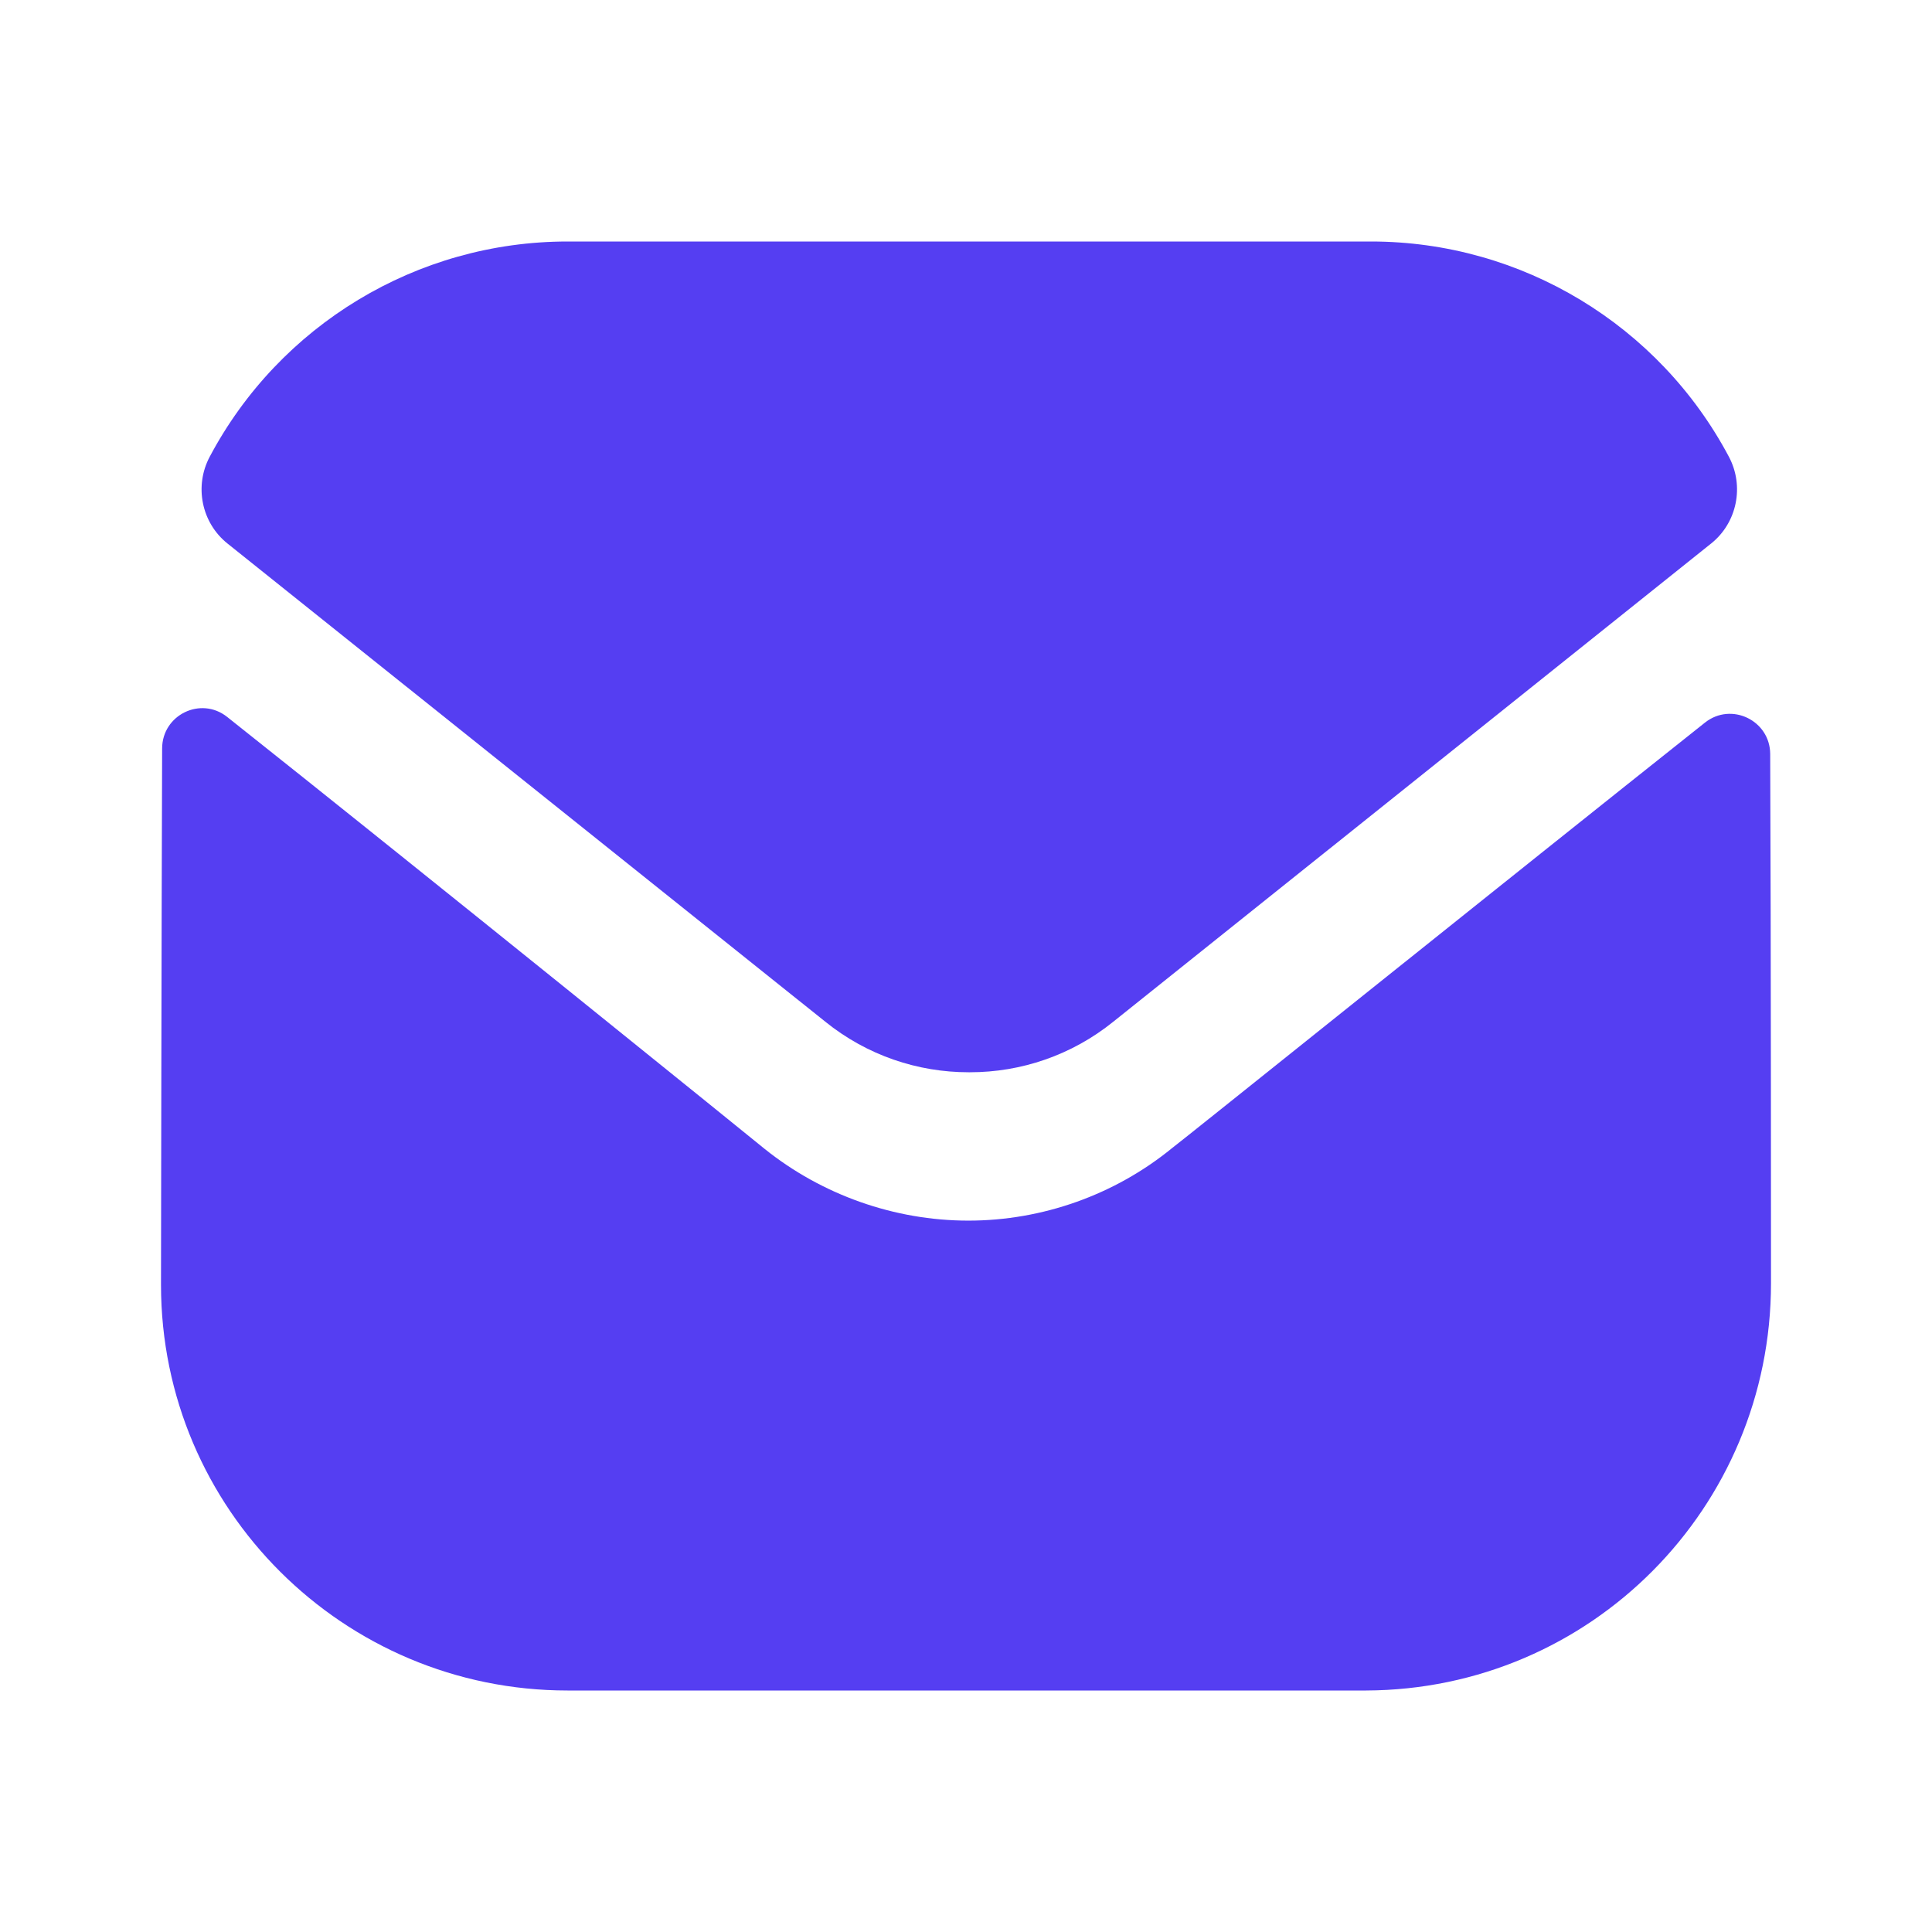
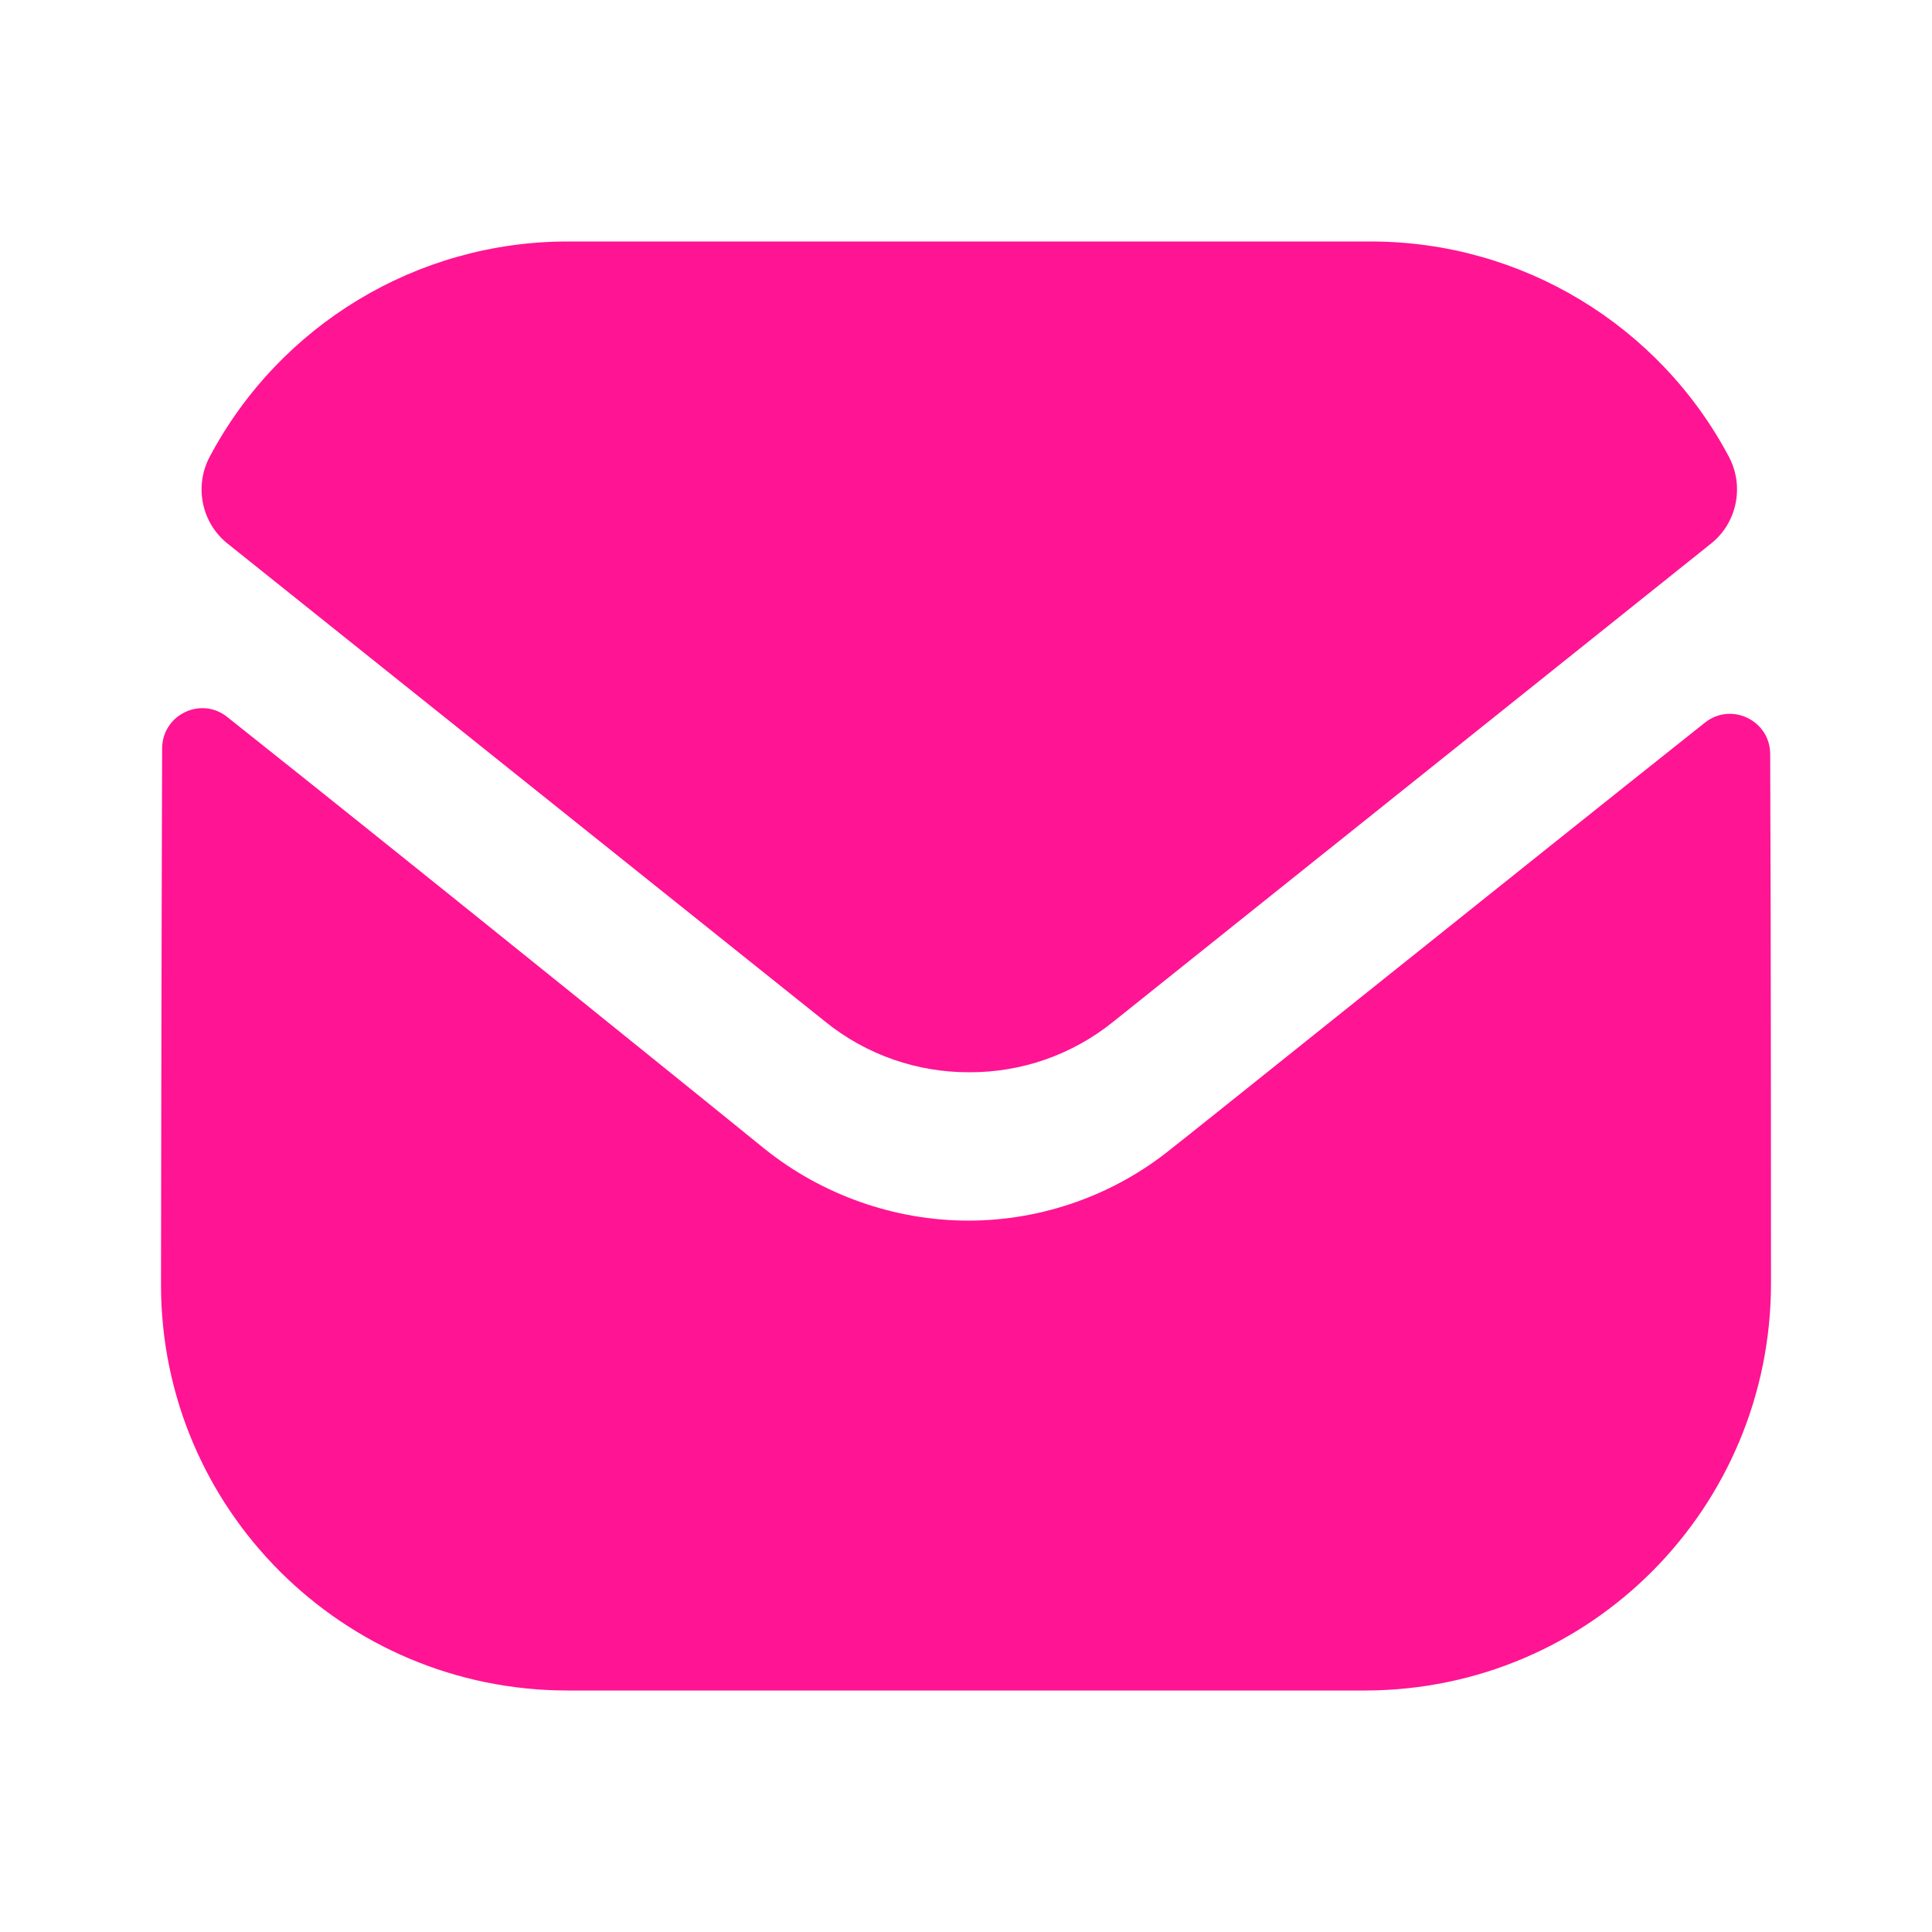
<svg xmlns="http://www.w3.org/2000/svg" width="24" height="24" viewBox="0 0 24 24" fill="none">
-   <path d="M22 15.94C22 18.73 19.76 20.99 16.97 21H16.96H7.05C4.27 21 2 18.75 2 15.96V15.95C2 15.95 2.006 11.524 2.014 9.298C2.015 8.88 2.495 8.646 2.822 8.906C5.198 10.791 9.447 14.228 9.5 14.273C10.21 14.842 11.11 15.163 12.03 15.163C12.95 15.163 13.85 14.842 14.56 14.262C14.613 14.227 18.767 10.893 21.179 8.977C21.507 8.716 21.989 8.95 21.99 9.367C22 11.576 22 15.94 22 15.94Z" fill="#553EF2" />
-   <path d="M21.477 5.674C20.611 4.042 18.907 3 17.031 3H7.051C5.175 3 3.471 4.042 2.605 5.674C2.411 6.039 2.503 6.494 2.826 6.752L10.251 12.691C10.771 13.111 11.401 13.32 12.031 13.32C12.035 13.32 12.038 13.32 12.041 13.32C12.044 13.32 12.048 13.32 12.051 13.32C12.681 13.32 13.311 13.111 13.831 12.691L21.256 6.752C21.579 6.494 21.671 6.039 21.477 5.674Z" fill="#553EF2" />
+   <path d="M22 15.94C22 18.73 19.76 20.99 16.97 21H16.96H7.05C4.27 21 2 18.75 2 15.96V15.95C2 15.95 2.006 11.524 2.014 9.298C2.015 8.88 2.495 8.646 2.822 8.906C5.198 10.791 9.447 14.228 9.5 14.273C10.21 14.842 11.11 15.163 12.03 15.163C12.95 15.163 13.85 14.842 14.56 14.262C14.613 14.227 18.767 10.893 21.179 8.977C21.507 8.716 21.989 8.95 21.99 9.367C22 11.576 22 15.94 22 15.94Z" fill="#FF1494" />
+   <path d="M21.477 5.674C20.611 4.042 18.907 3 17.031 3H7.051C5.175 3 3.471 4.042 2.605 5.674C2.411 6.039 2.503 6.494 2.826 6.752L10.251 12.691C10.771 13.111 11.401 13.32 12.031 13.32C12.035 13.32 12.038 13.32 12.041 13.32C12.044 13.32 12.048 13.32 12.051 13.32C12.681 13.32 13.311 13.111 13.831 12.691L21.256 6.752C21.579 6.494 21.671 6.039 21.477 5.674Z" fill="#FF1494" />
</svg>
